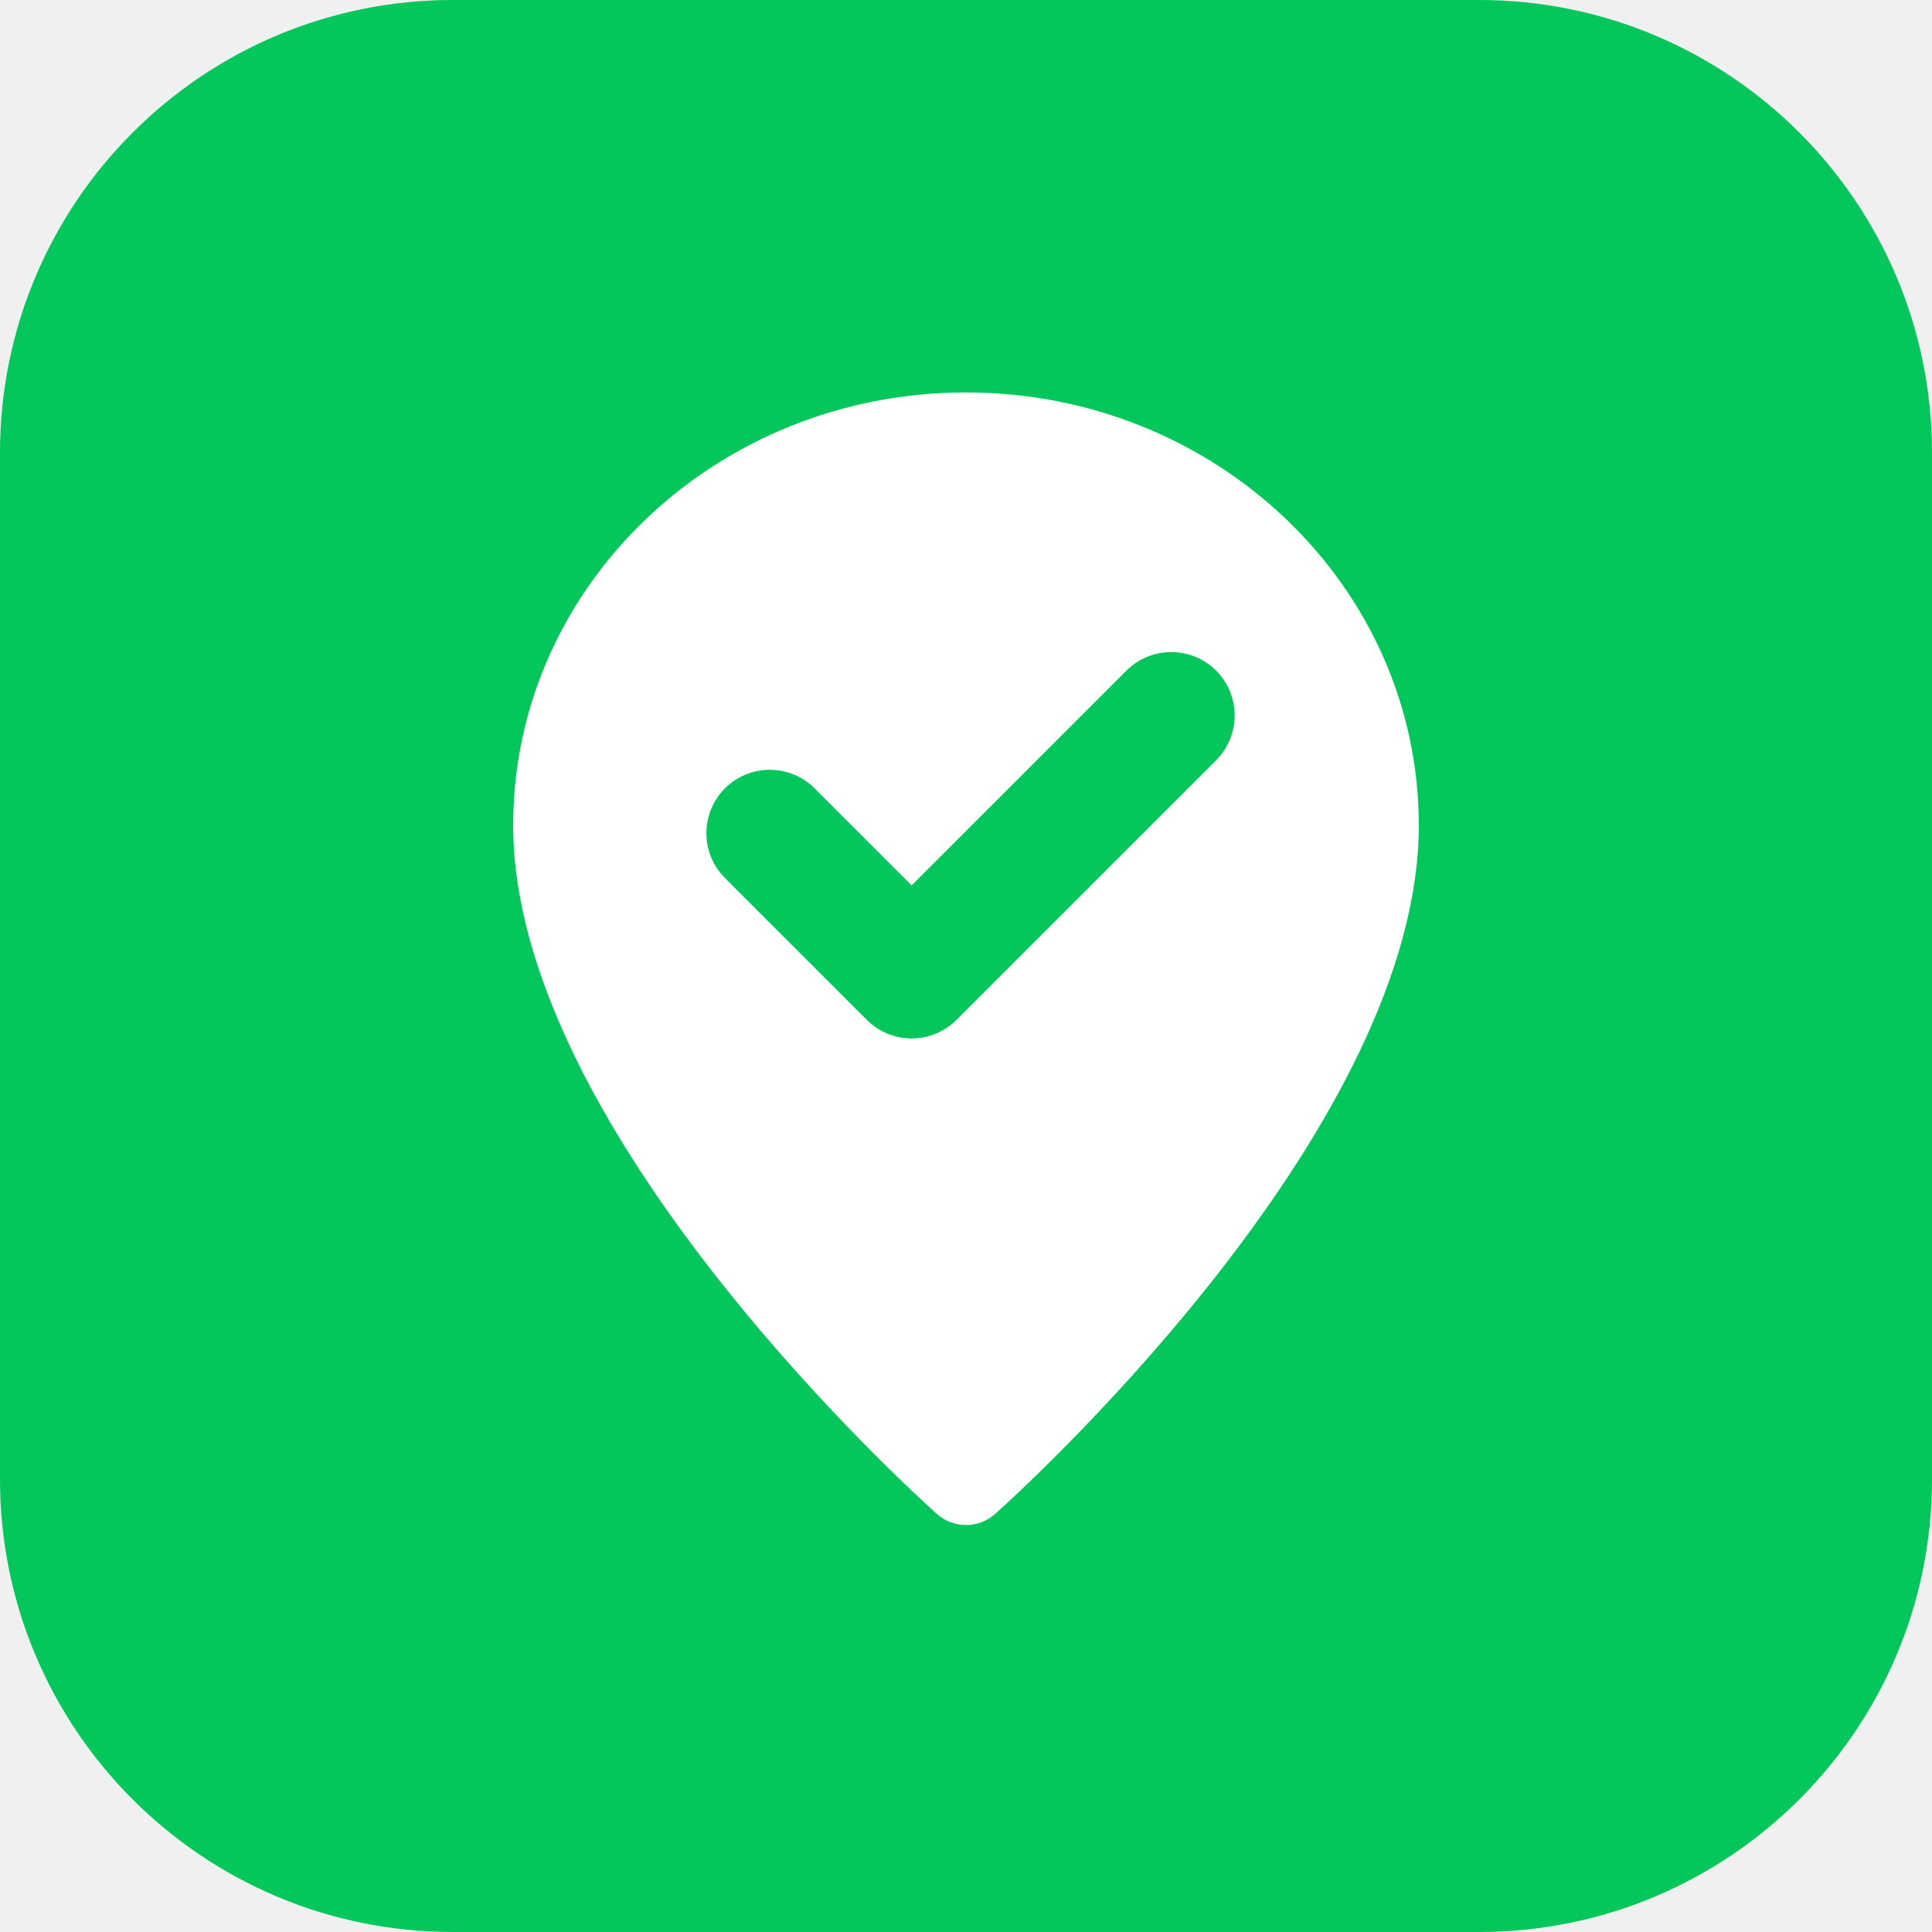
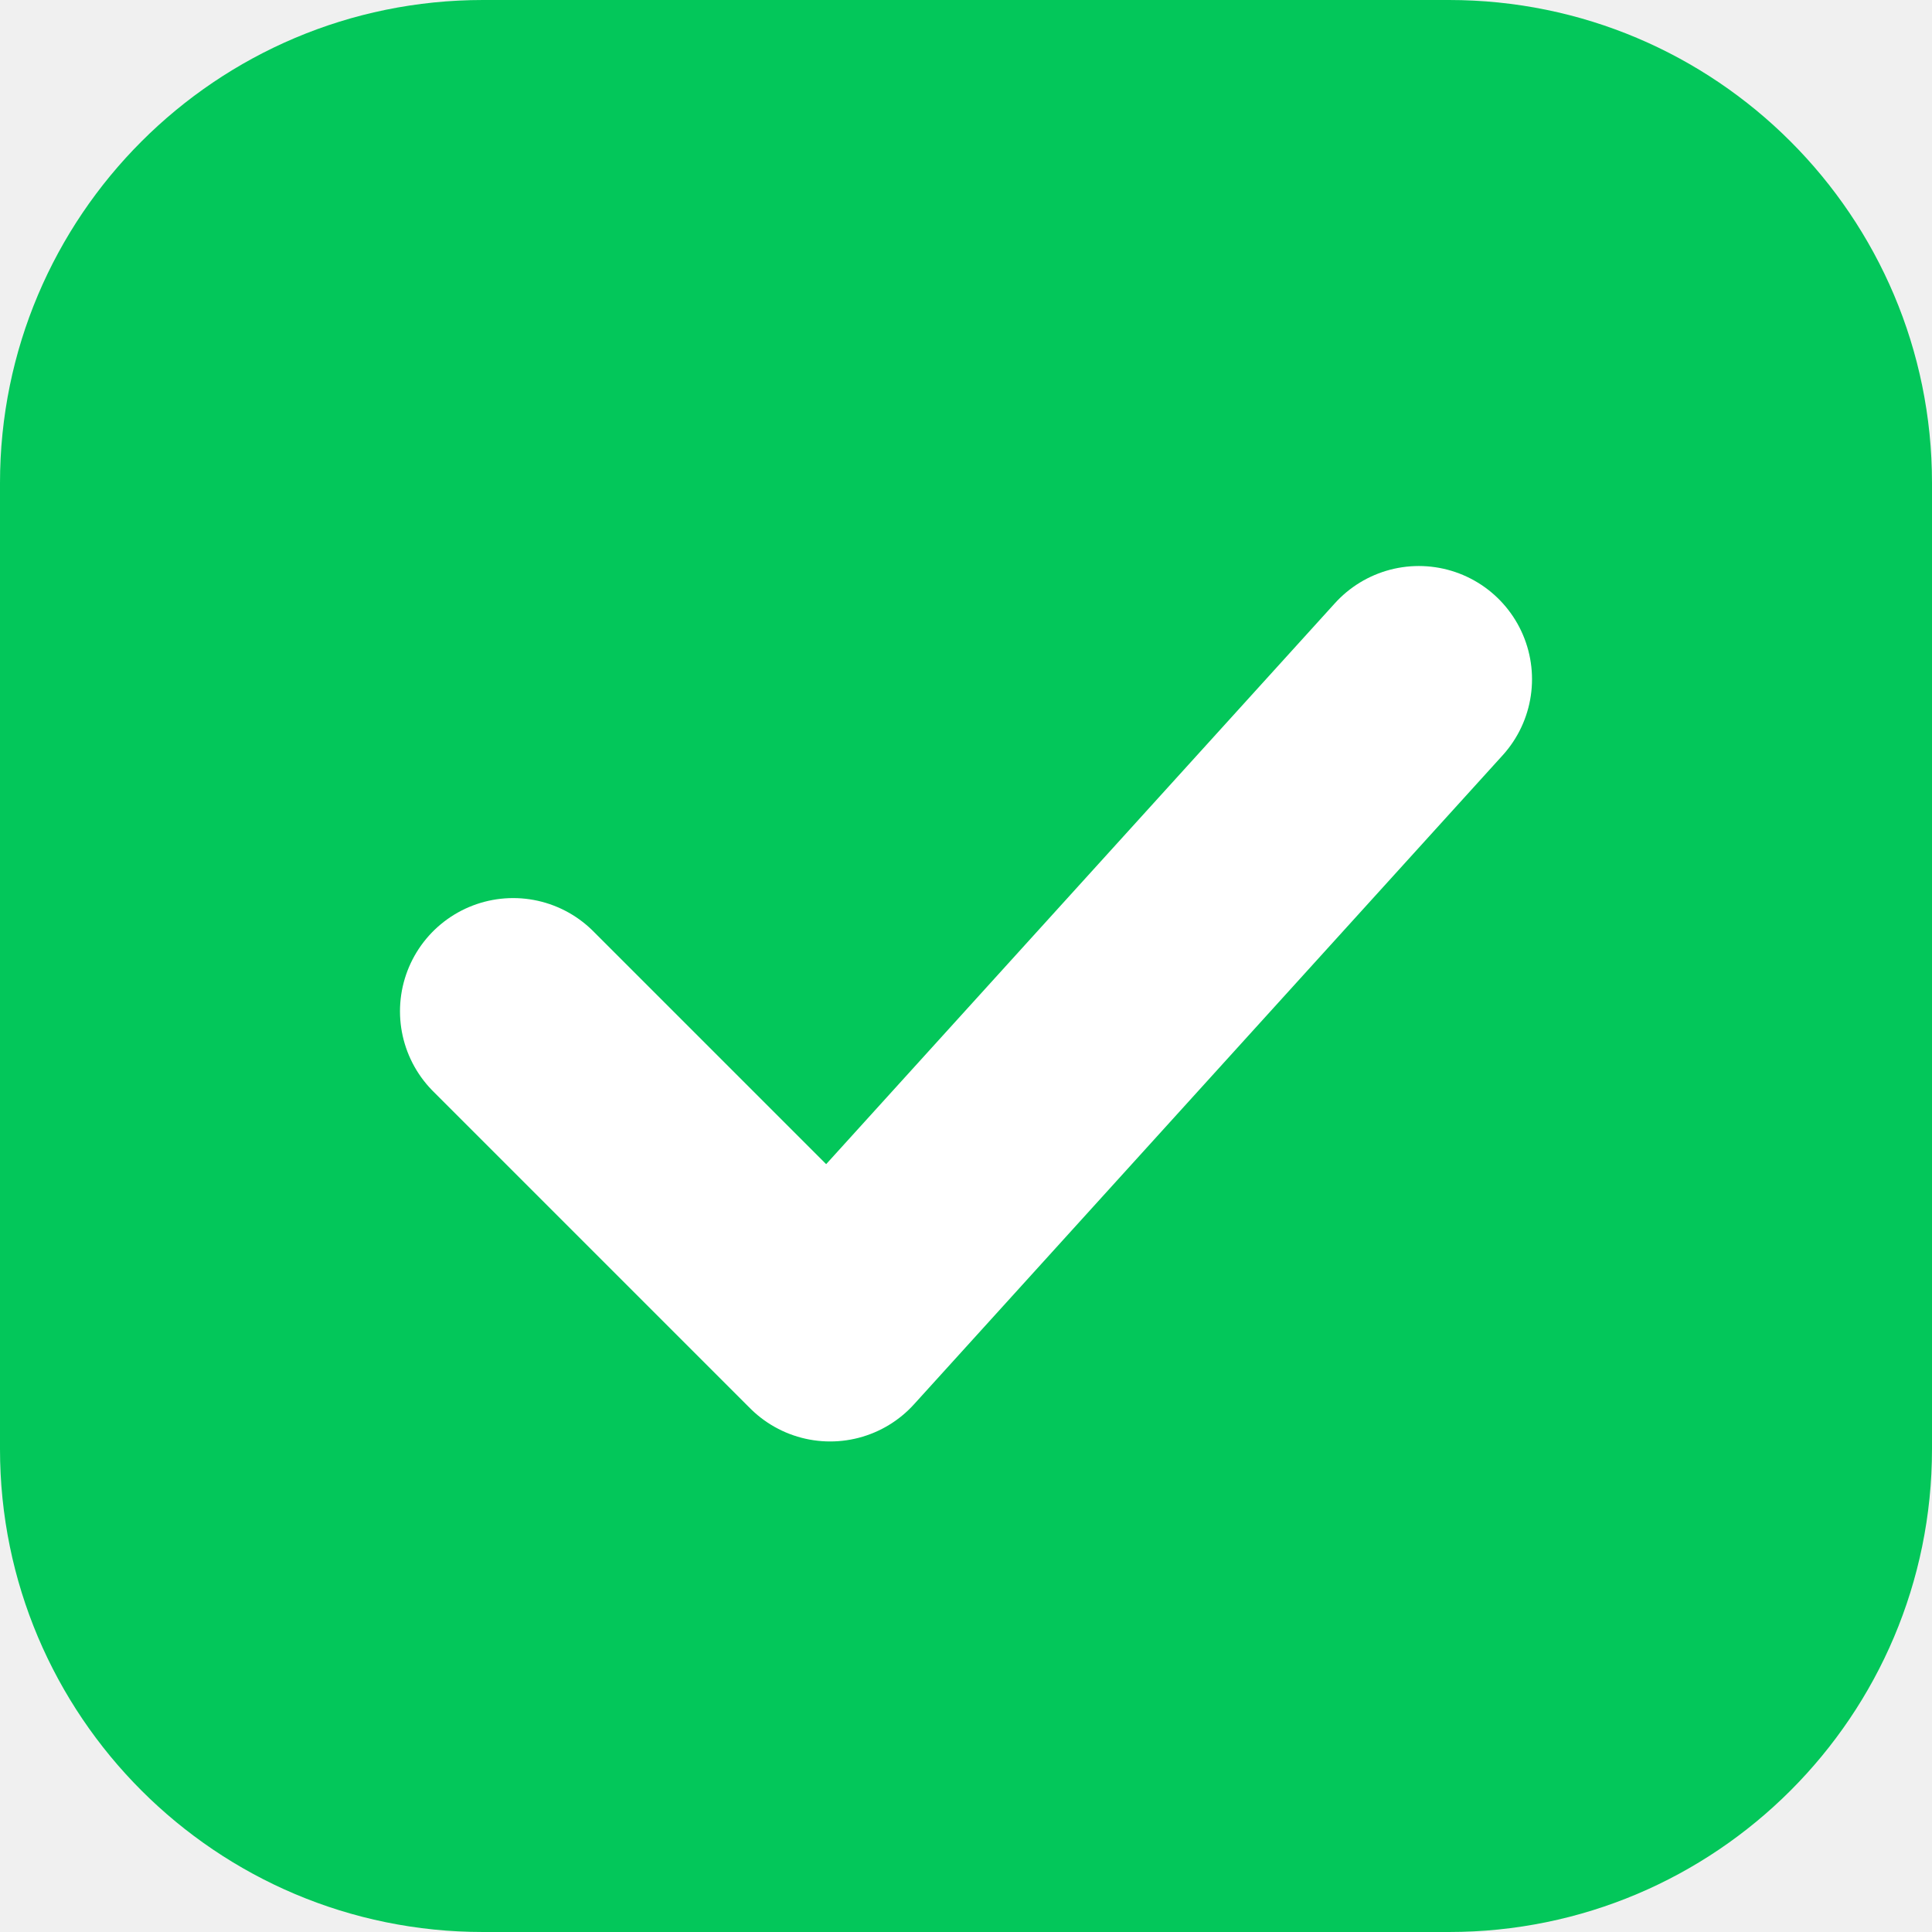
<svg xmlns="http://www.w3.org/2000/svg" width="64" height="64" viewBox="0 0 64 64" fill="none">
-   <rect width="64" height="64" rx="15" fill="#03C75A" />
-   <path d="M32 13c-8.284 0-15 6.42-15 14.34 0 9.79 12.36 21.3 14.02 22.8a1.46 1.46 0 0 0 1.96 0C34.64 48.64 47 37.13 47 27.34 47 19.42 40.284 13 32 13Z" fill="#fff" />
-   <path d="M25.5 27.6l4.7 4.7 8.6-8.6" stroke="#03C75A" stroke-width="4.2" stroke-linecap="round" stroke-linejoin="round" />
+   <rect width="64" height="64" rx="16" fill="#03C75A" />
+   <path d="M17 33.5 L27.5 44 L47 22.5" stroke="#ffffff" stroke-width="7.5" stroke-linecap="round" stroke-linejoin="round" />
</svg>
